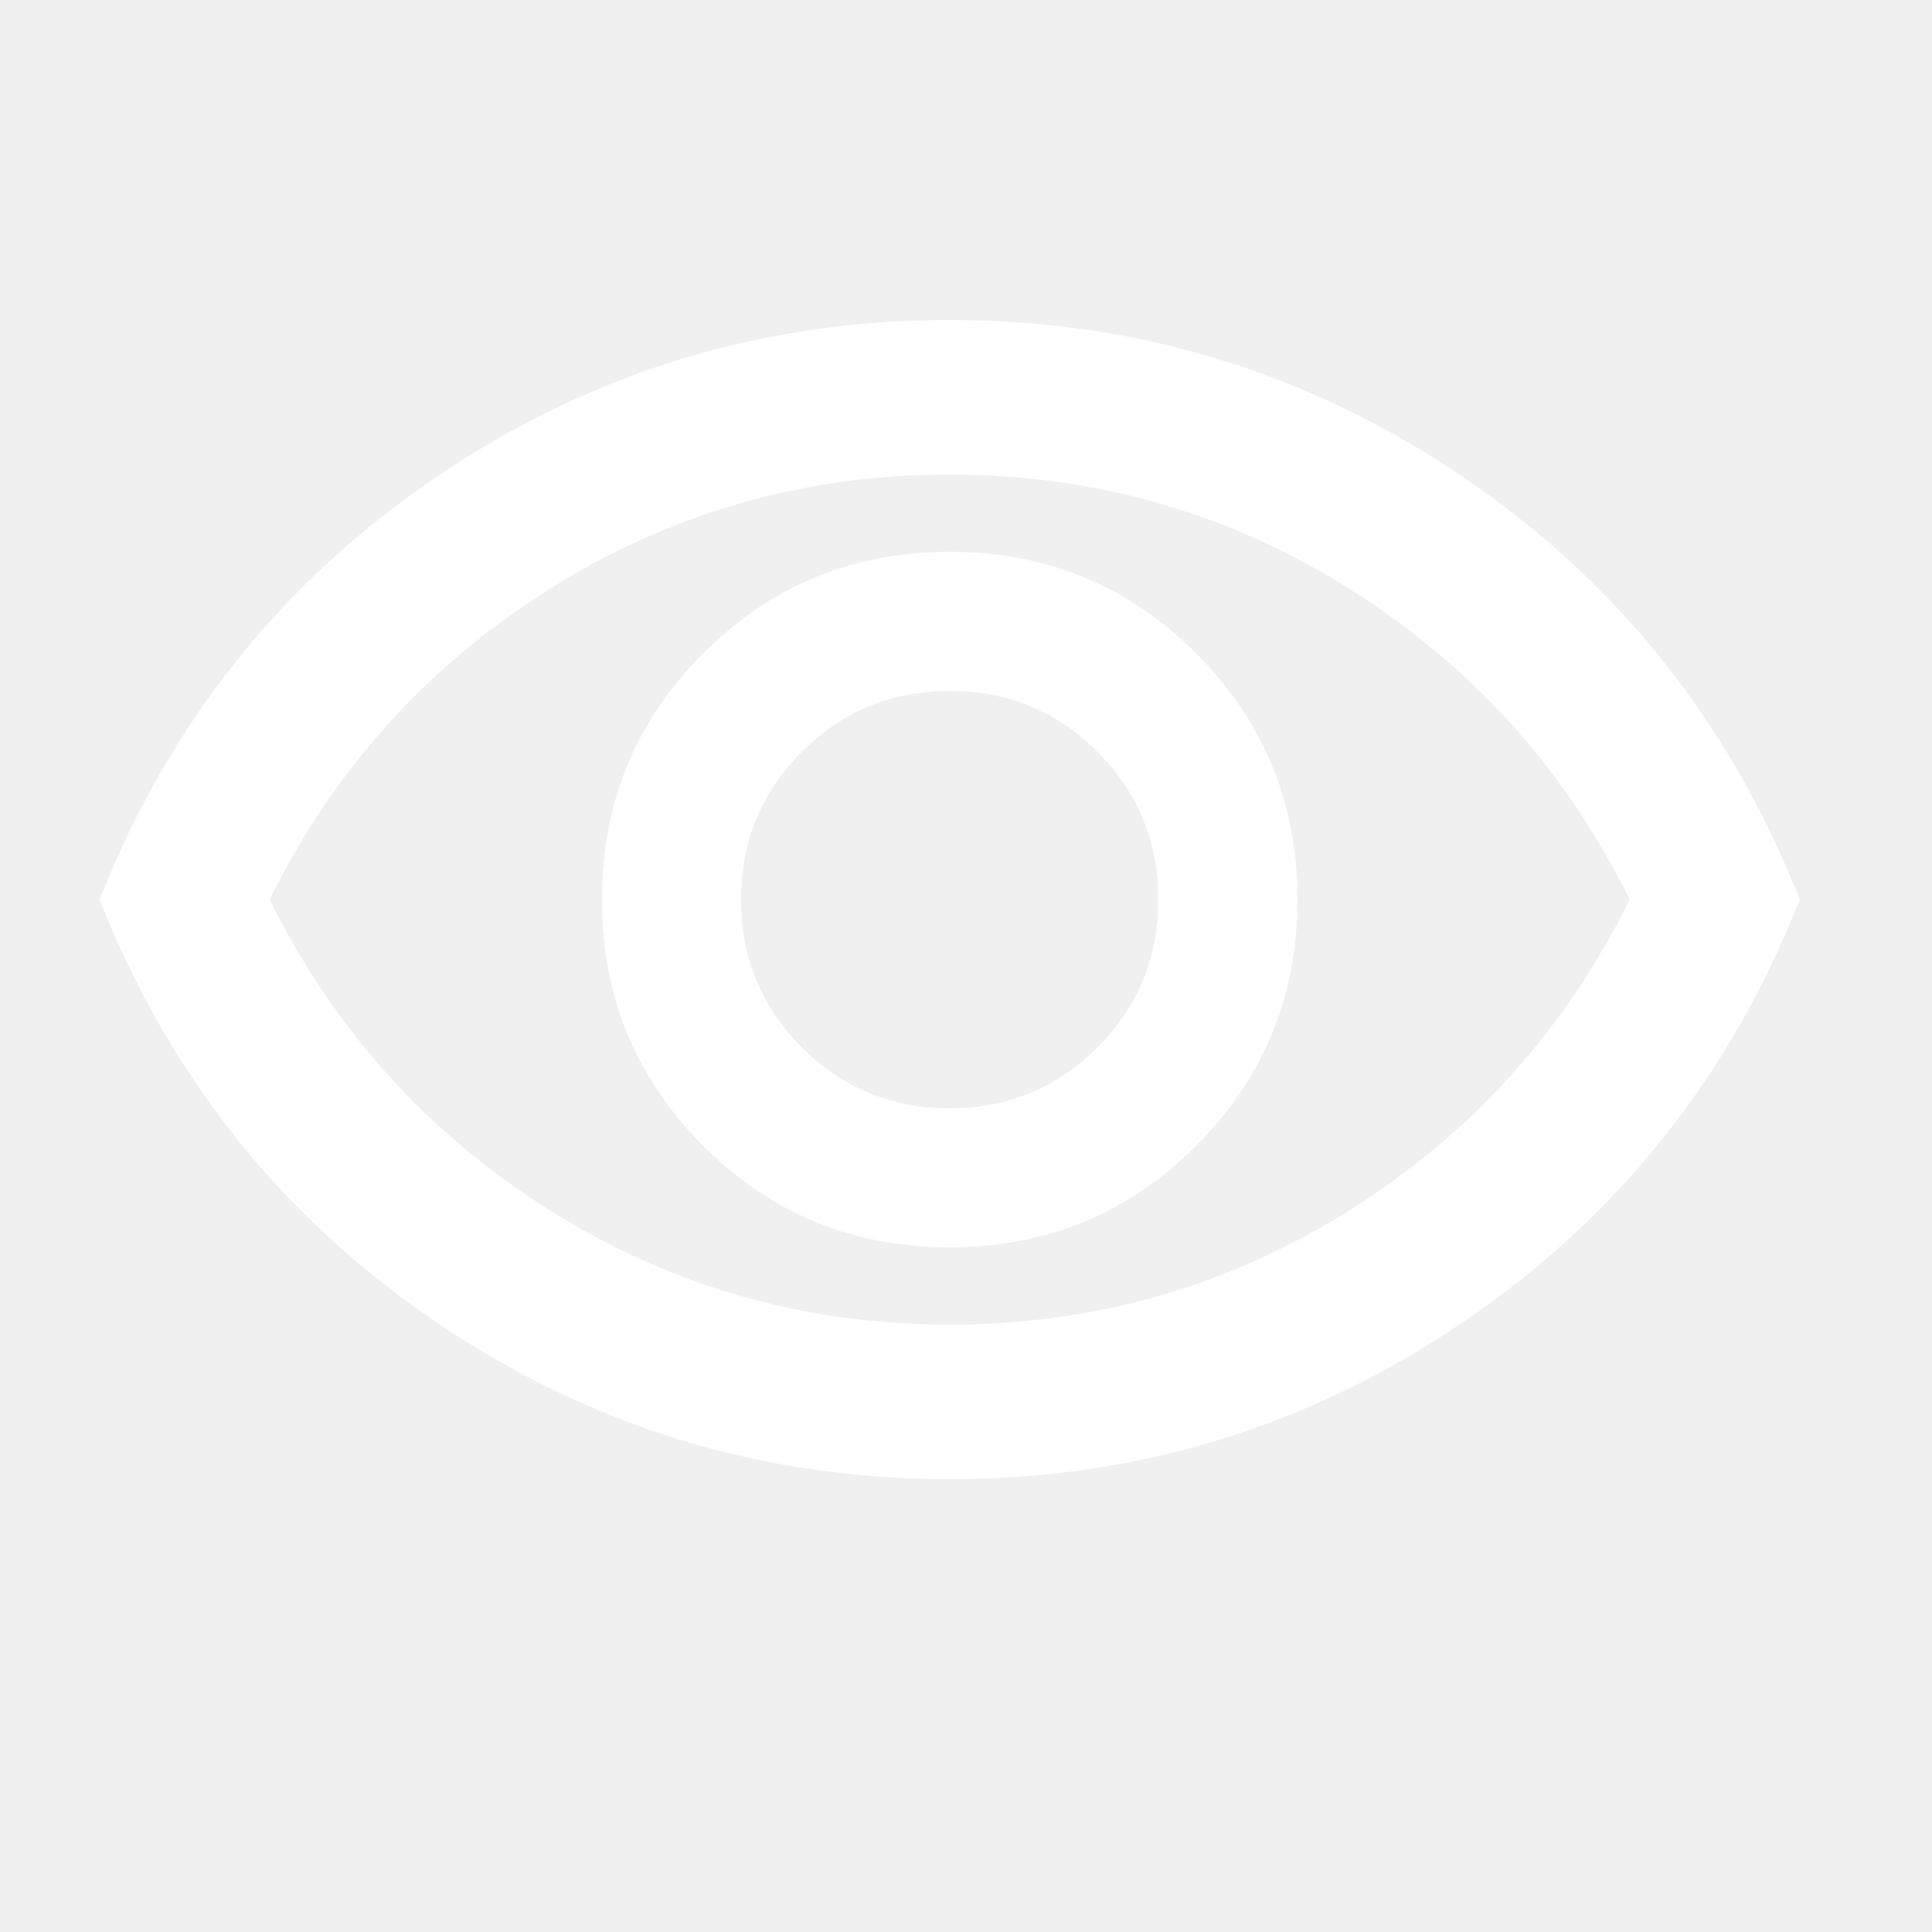
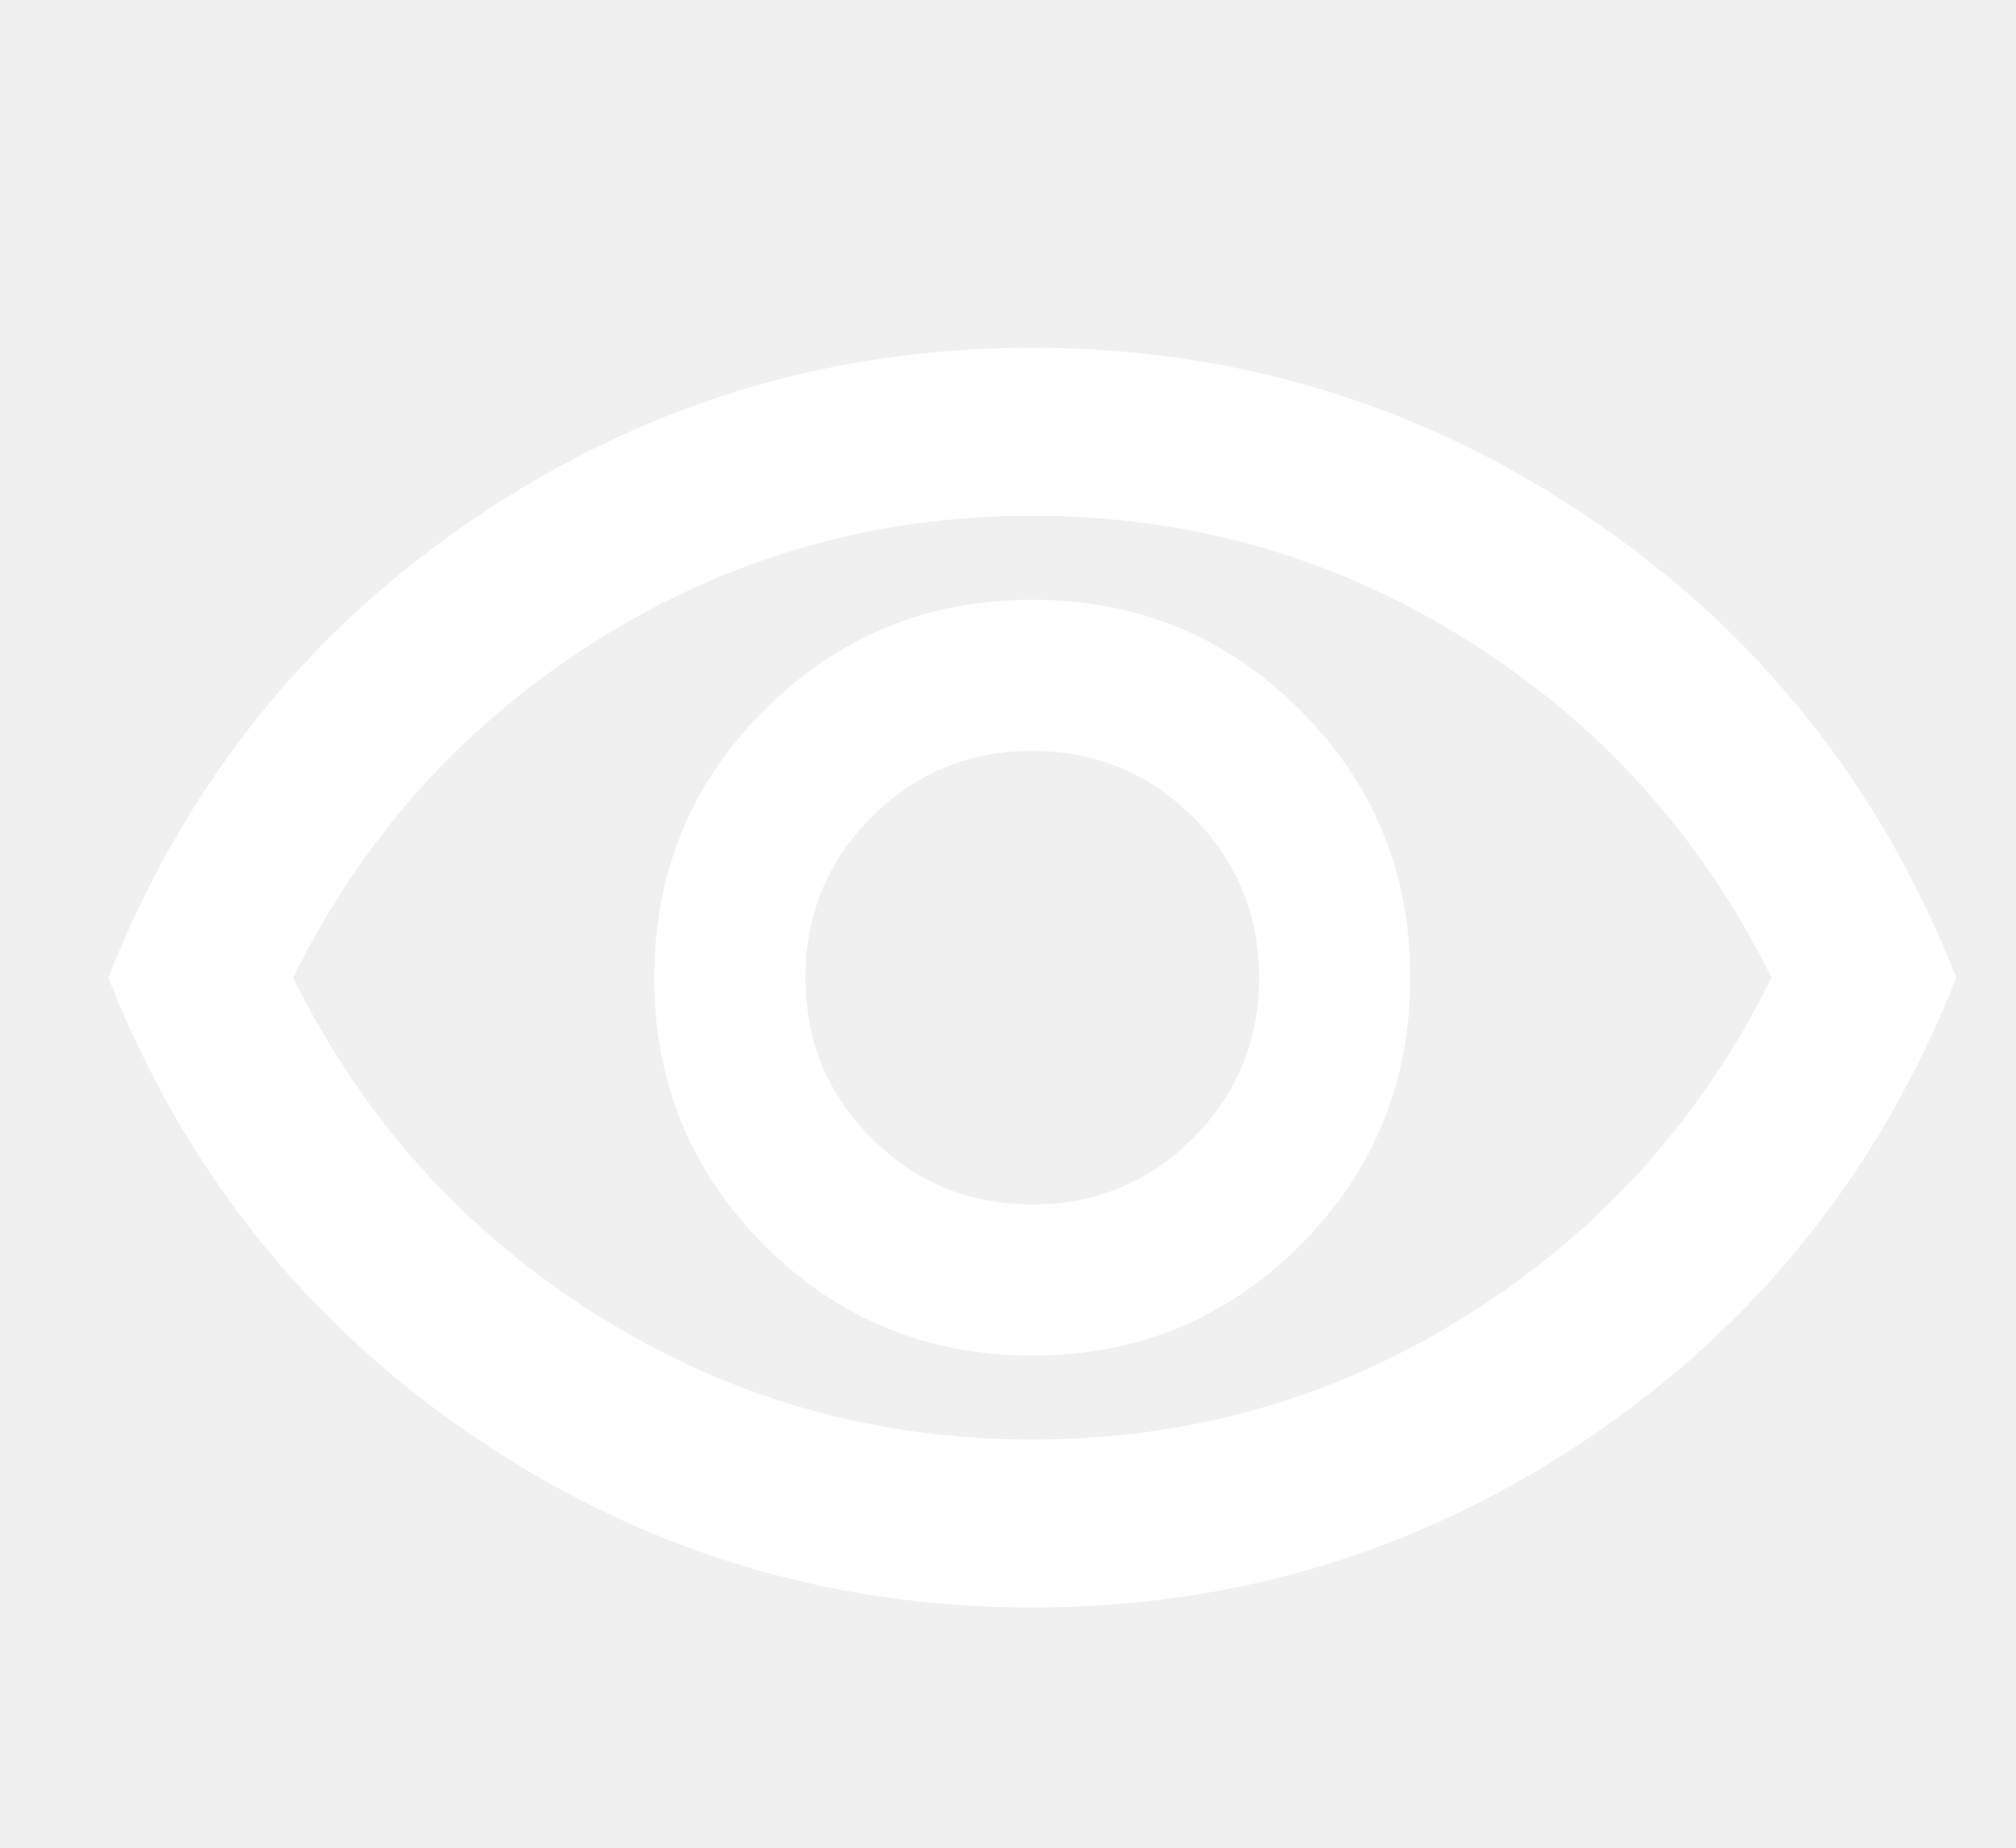
- <svg xmlns="http://www.w3.org/2000/svg" viewBox="0 0 25 25" fill="none">
+ <svg xmlns="http://www.w3.org/2000/svg" viewBox="0 0 24 22" fill="none">
  <path d="M12.289 16.14C13.539 16.14 14.601 15.703 15.476 14.828C16.351 13.953 16.789 12.89 16.789 11.64C16.789 10.39 16.351 9.328 15.476 8.453C14.601 7.578 13.539 7.141 12.289 7.141C11.039 7.141 9.976 7.578 9.101 8.453C8.226 9.328 7.789 10.39 7.789 11.64C7.789 12.89 8.226 13.953 9.101 14.828C9.976 15.703 11.039 16.14 12.289 16.14ZM12.289 14.341C11.539 14.341 10.901 14.078 10.376 13.553C9.851 13.028 9.589 12.39 9.589 11.64C9.589 10.89 9.851 10.253 10.376 9.728C10.901 9.203 11.539 8.941 12.289 8.941C13.039 8.941 13.676 9.203 14.201 9.728C14.726 10.253 14.989 10.89 14.989 11.64C14.989 12.39 14.726 13.028 14.201 13.553C13.676 14.078 13.039 14.341 12.289 14.341ZM12.289 19.14C9.856 19.14 7.639 18.461 5.639 17.103C3.639 15.745 2.189 13.924 1.289 11.64C2.189 9.357 3.639 7.536 5.639 6.178C7.639 4.82 9.856 4.141 12.289 4.141C14.722 4.141 16.939 4.82 18.939 6.178C20.939 7.536 22.389 9.357 23.289 11.64C22.389 13.924 20.939 15.745 18.939 17.103C16.939 18.461 14.722 19.14 12.289 19.14ZM12.289 17.14C14.172 17.14 15.901 16.645 17.476 15.653C19.051 14.661 20.256 13.324 21.089 11.64C20.256 9.957 19.051 8.62 17.476 7.628C15.901 6.636 14.172 6.141 12.289 6.141C10.405 6.141 8.676 6.636 7.101 7.628C5.526 8.62 4.322 9.957 3.489 11.64C4.322 13.324 5.526 14.661 7.101 15.653C8.676 16.645 10.405 17.14 12.289 17.14Z" fill="white" />
</svg>
